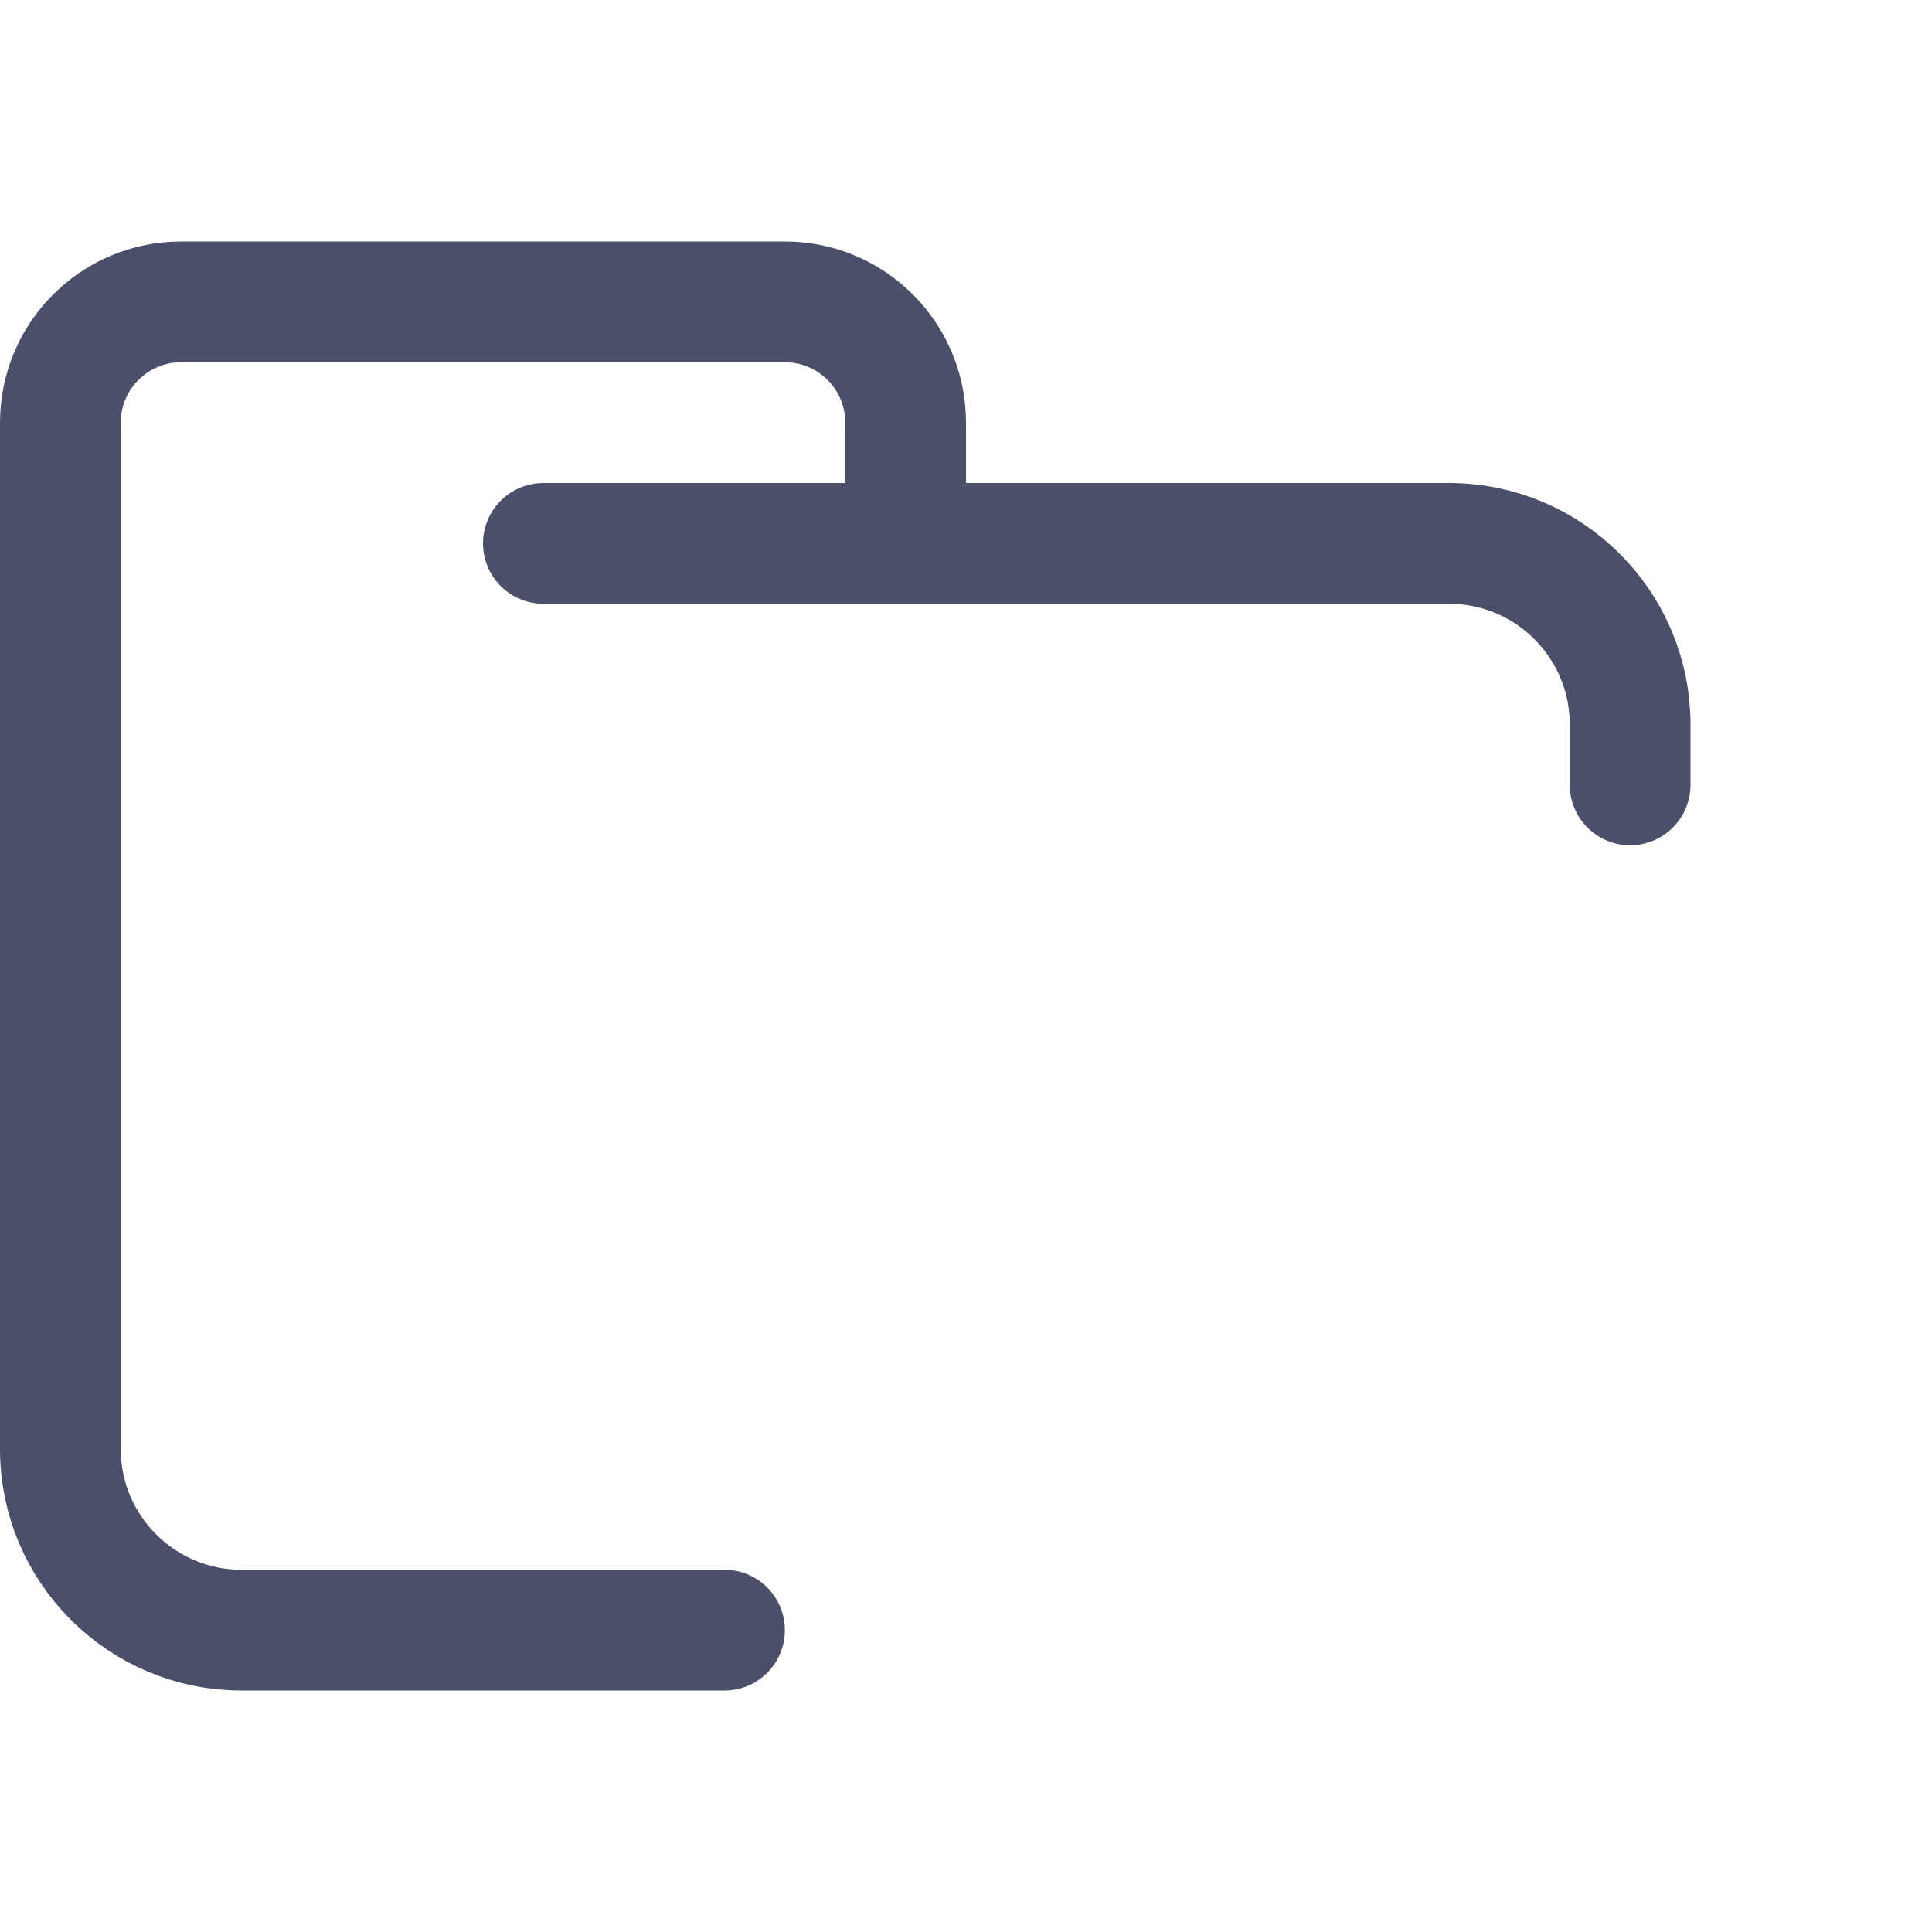
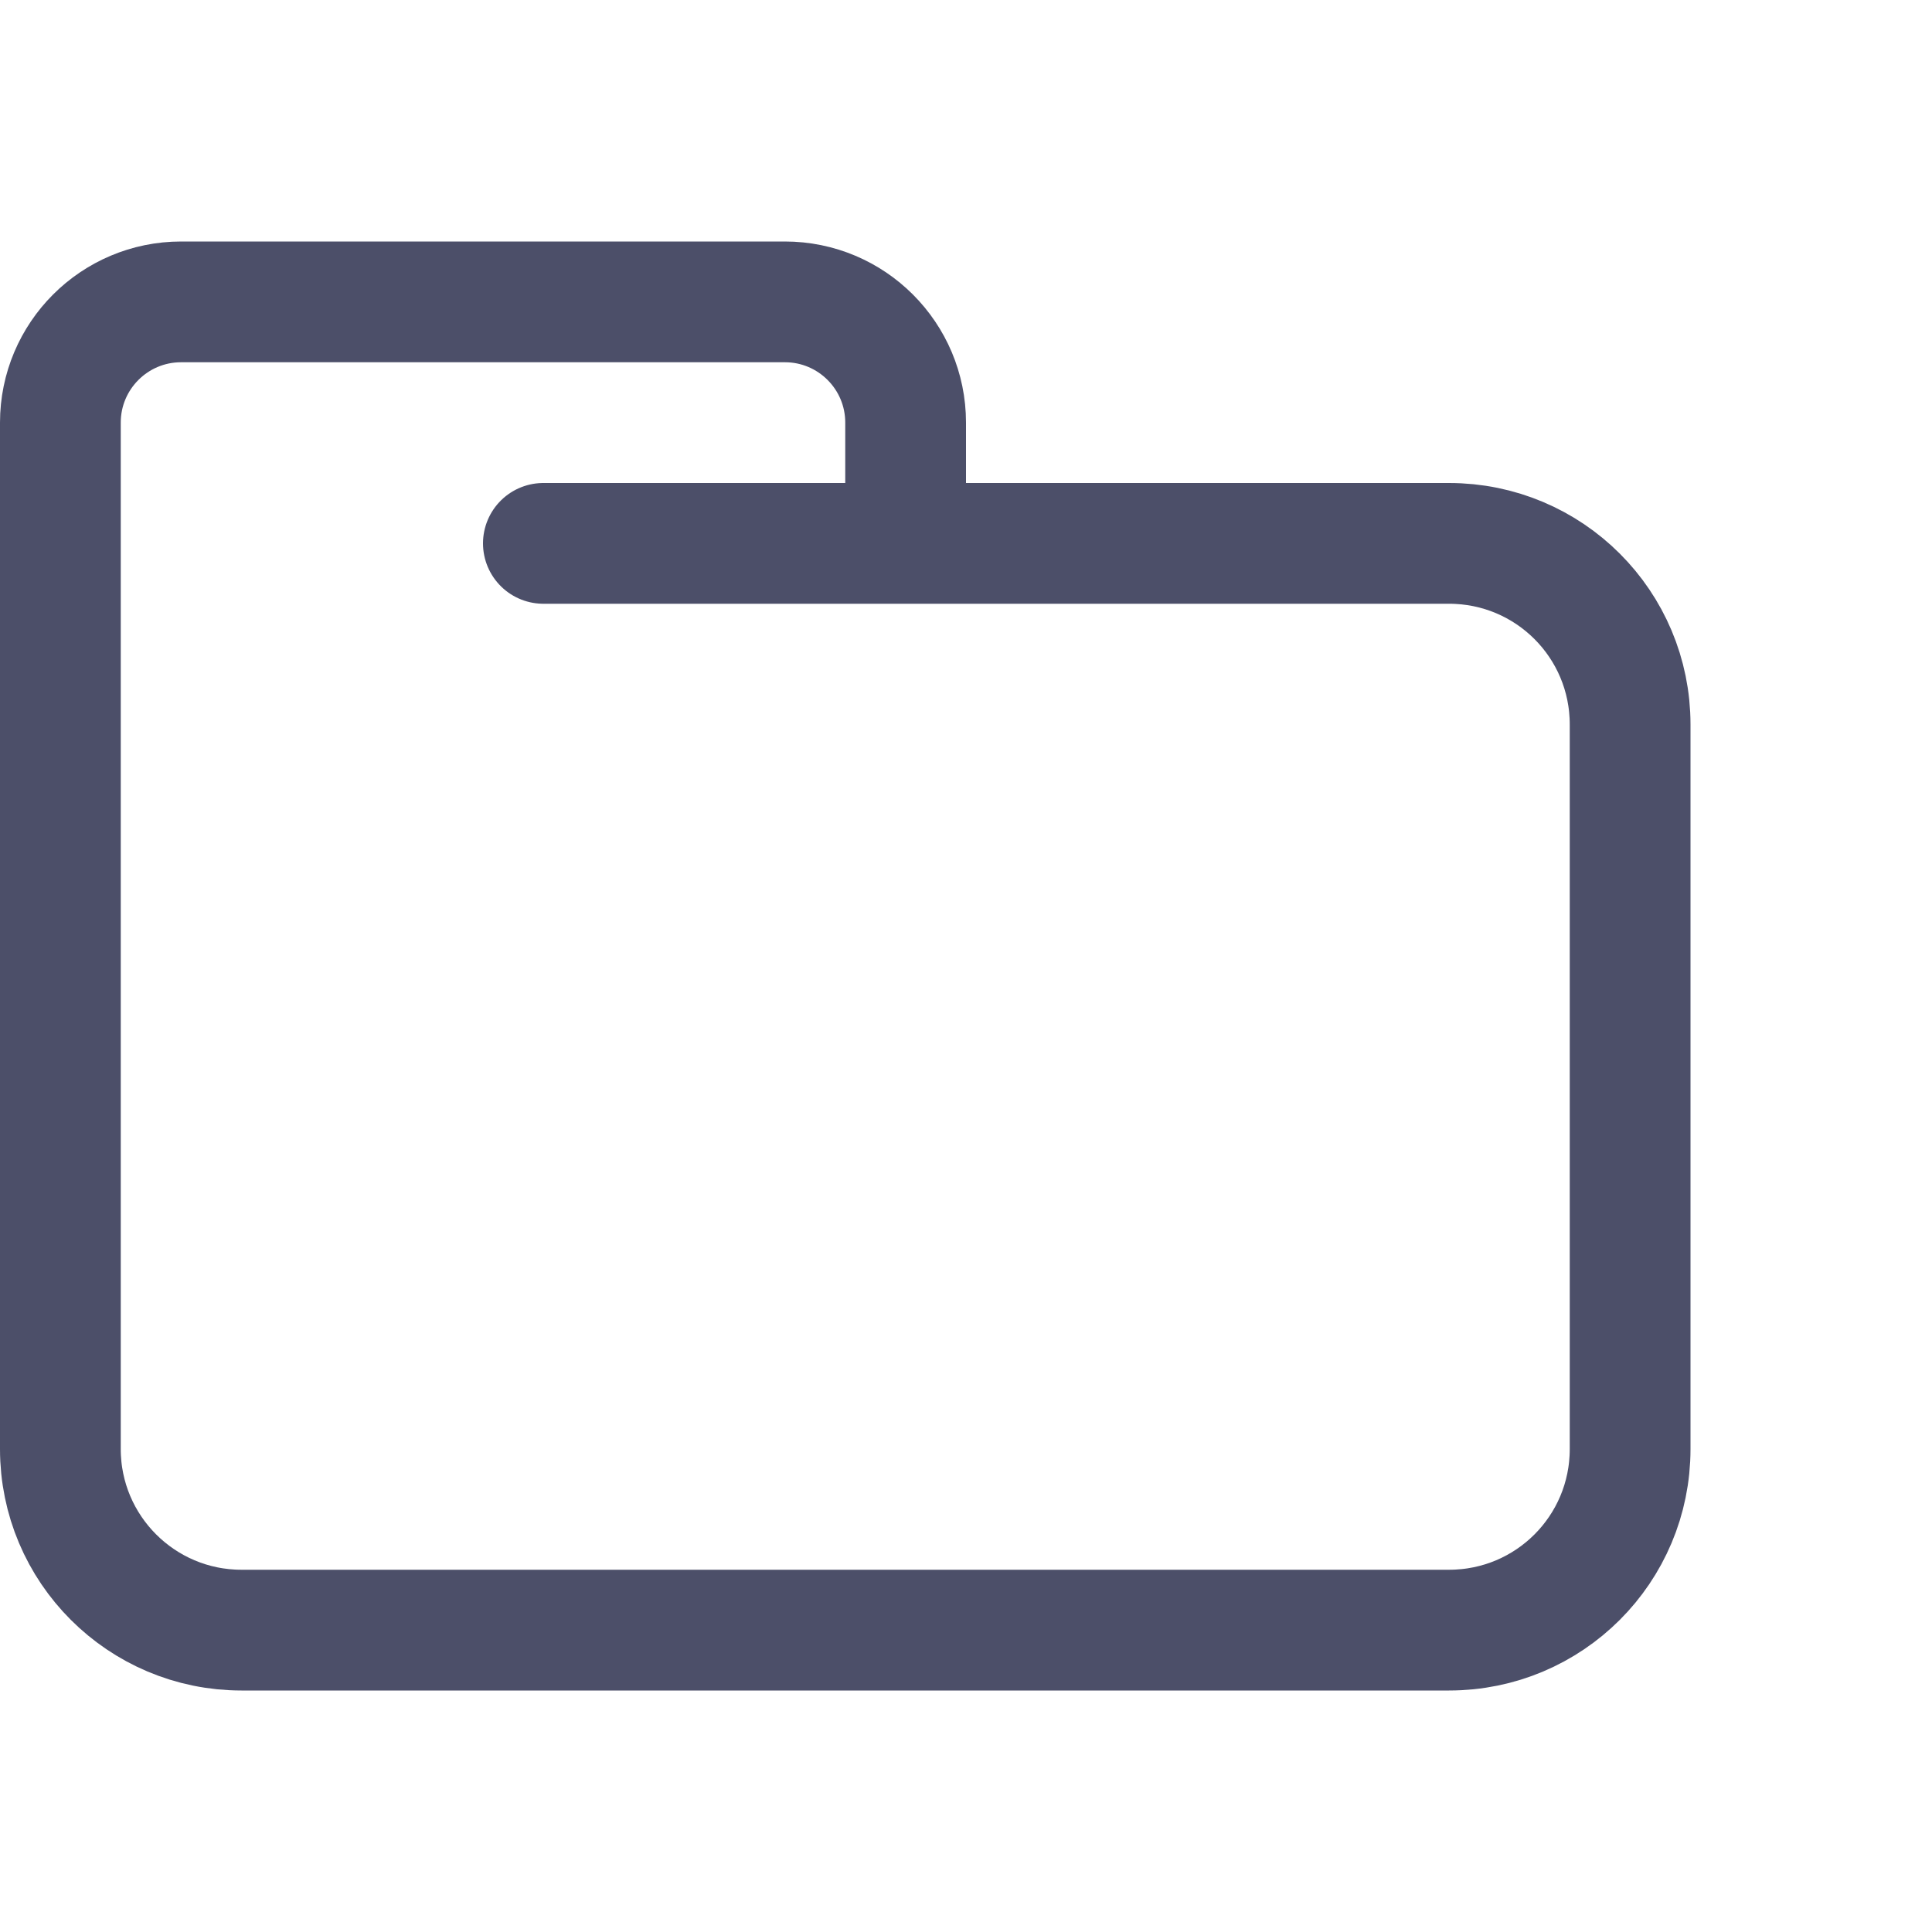
<svg xmlns="http://www.w3.org/2000/svg" width="16" height="16" viewBox="0 0 16 16">
-   <g fill="none" stroke="#4c4f69" stroke-linecap="round" stroke-linejoin="round">
-     <path d="M 4.5,4.5 H 12 c 0.828,0 1.5,0.672 1.5,1.5 V 6.5 M 6,13.5 H 2 C 1.172,13.5 0.5,12.828 0.5,12 V 3.5 c 0,-0.552 0.448,-1 1,-1 h 5 c 0.552,0 1,0.448 1,1 v 1" />
-   </g>
+   <path fill="none" stroke="#4c4f69" stroke-linecap="round" stroke-linejoin="round" d="M4.5 4.5H12c.83 0 1.5.67 1.5 1.5v6c0 .83-.67 1.5-1.5 1.5H2A1.5 1.5 0 01.5 12V3.5a1 1 0 011-1h5a1 1 0 011 1v1" />
</svg>
